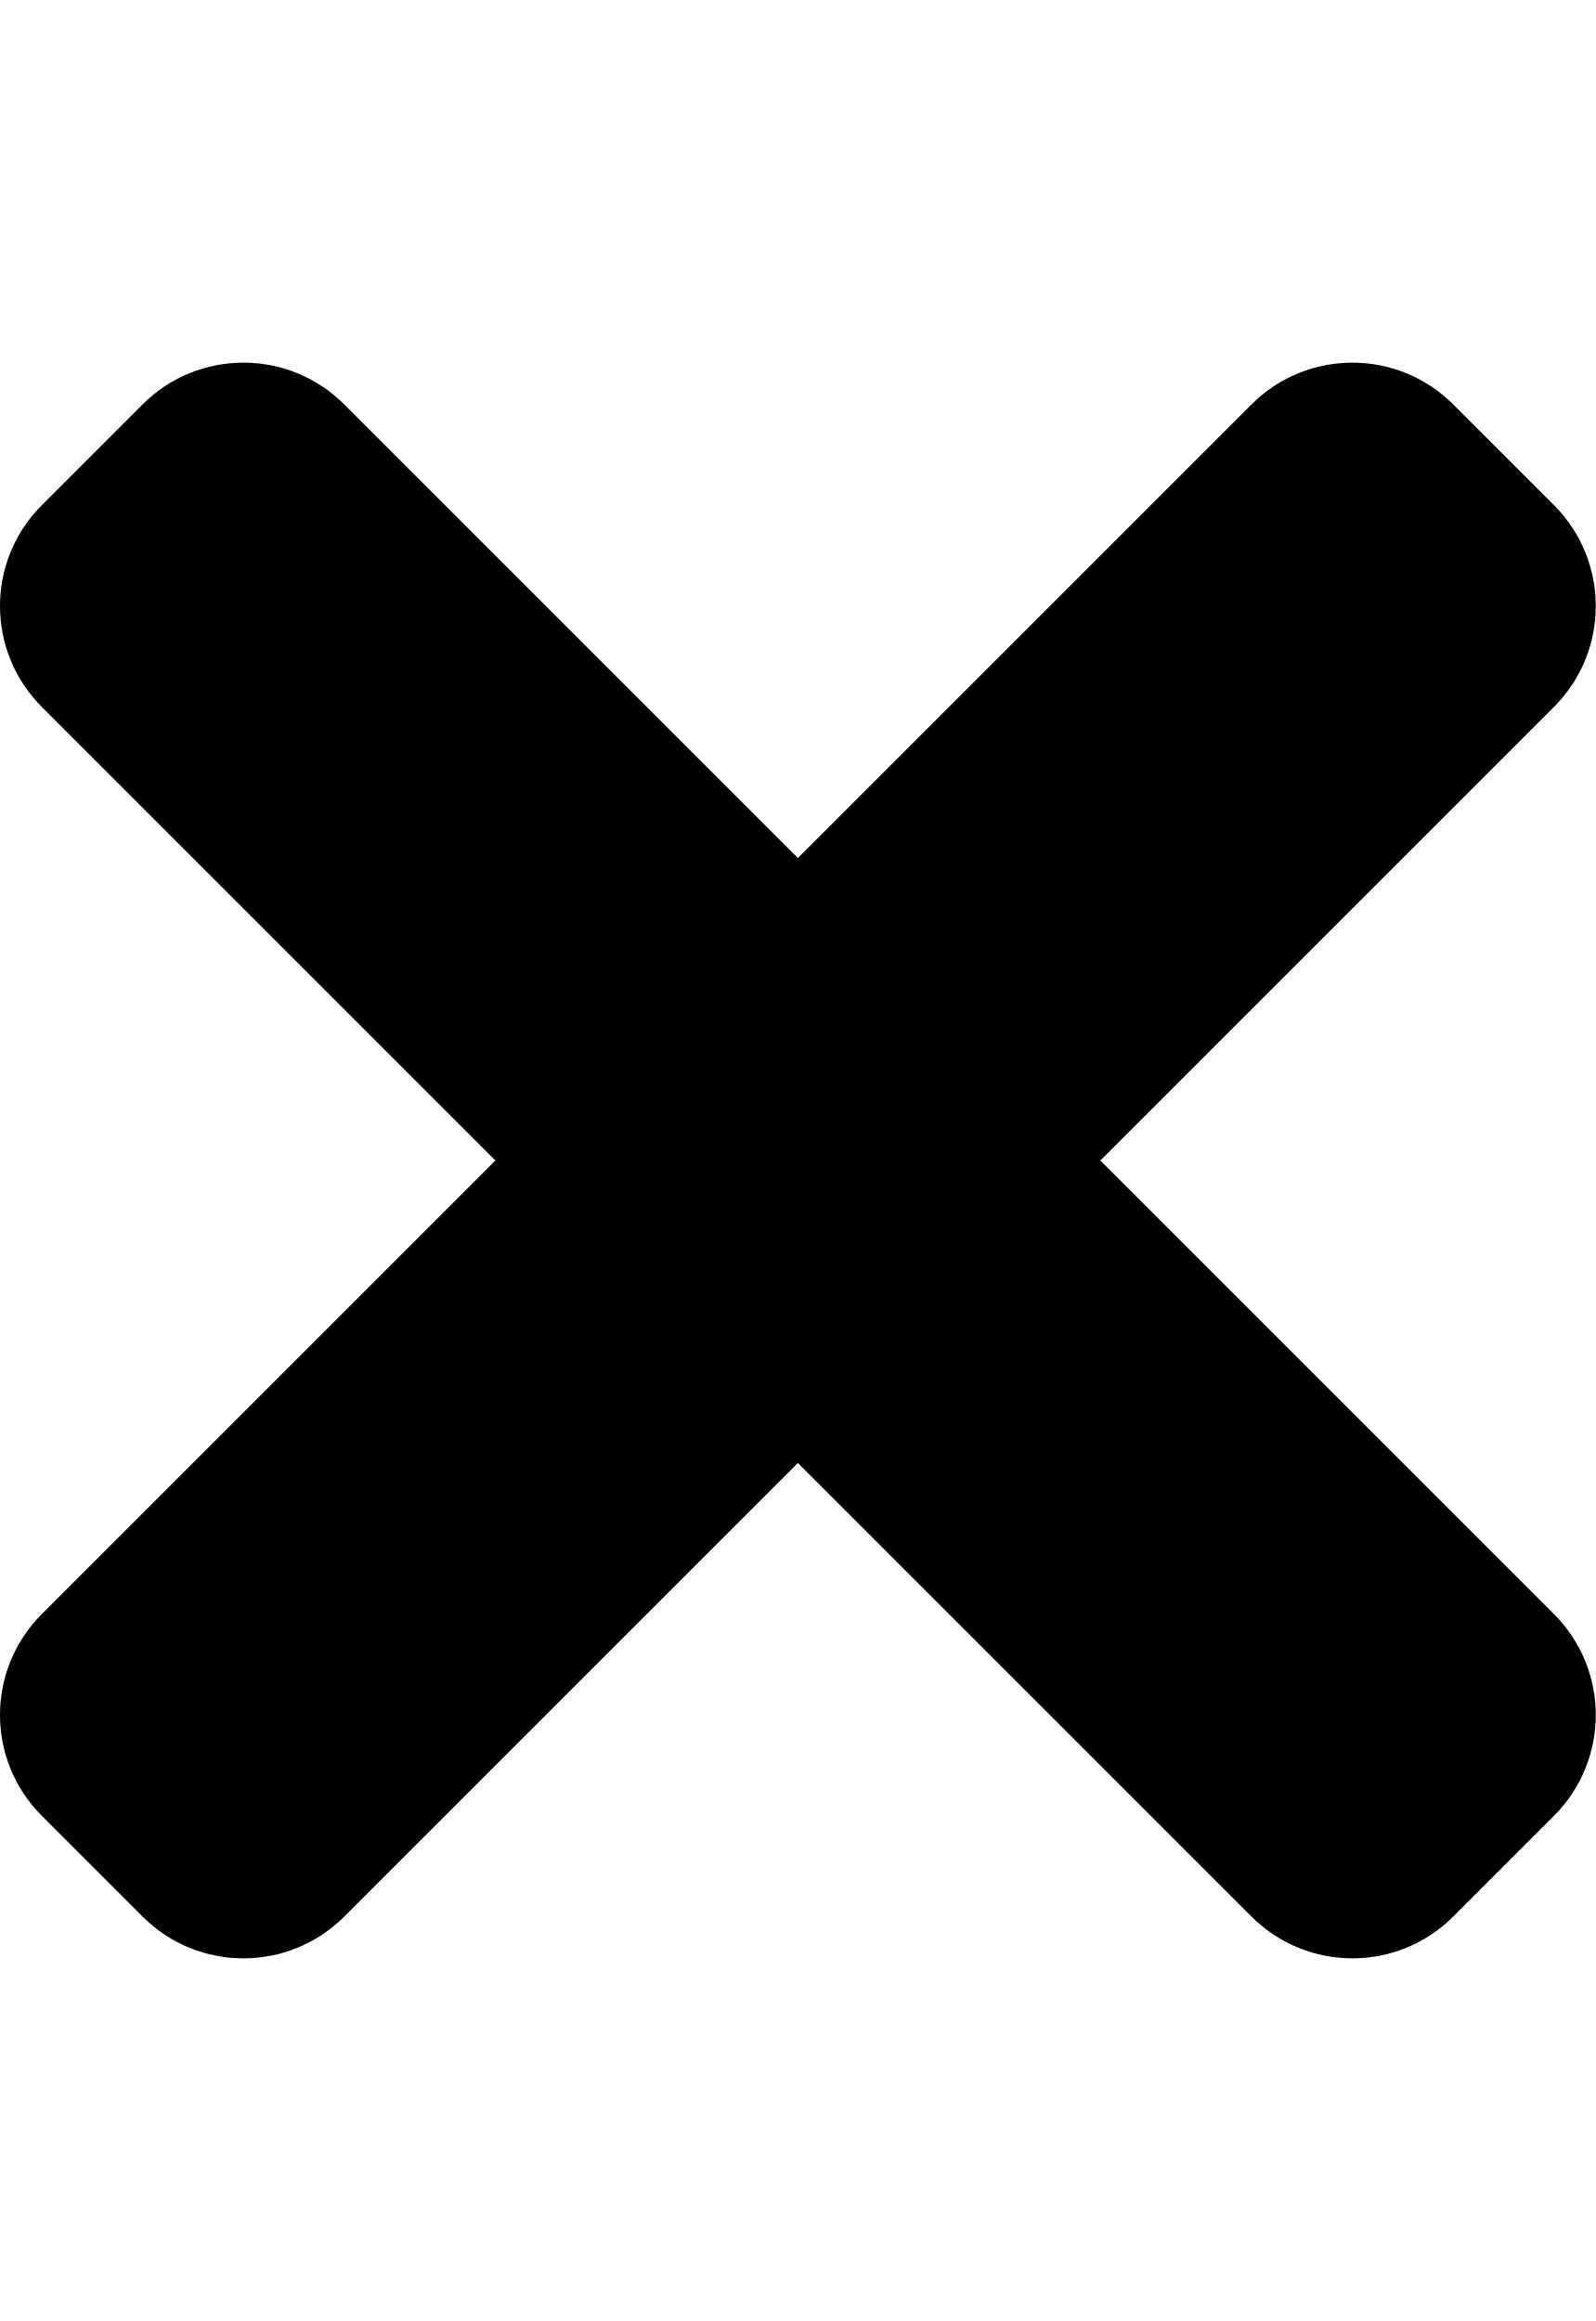
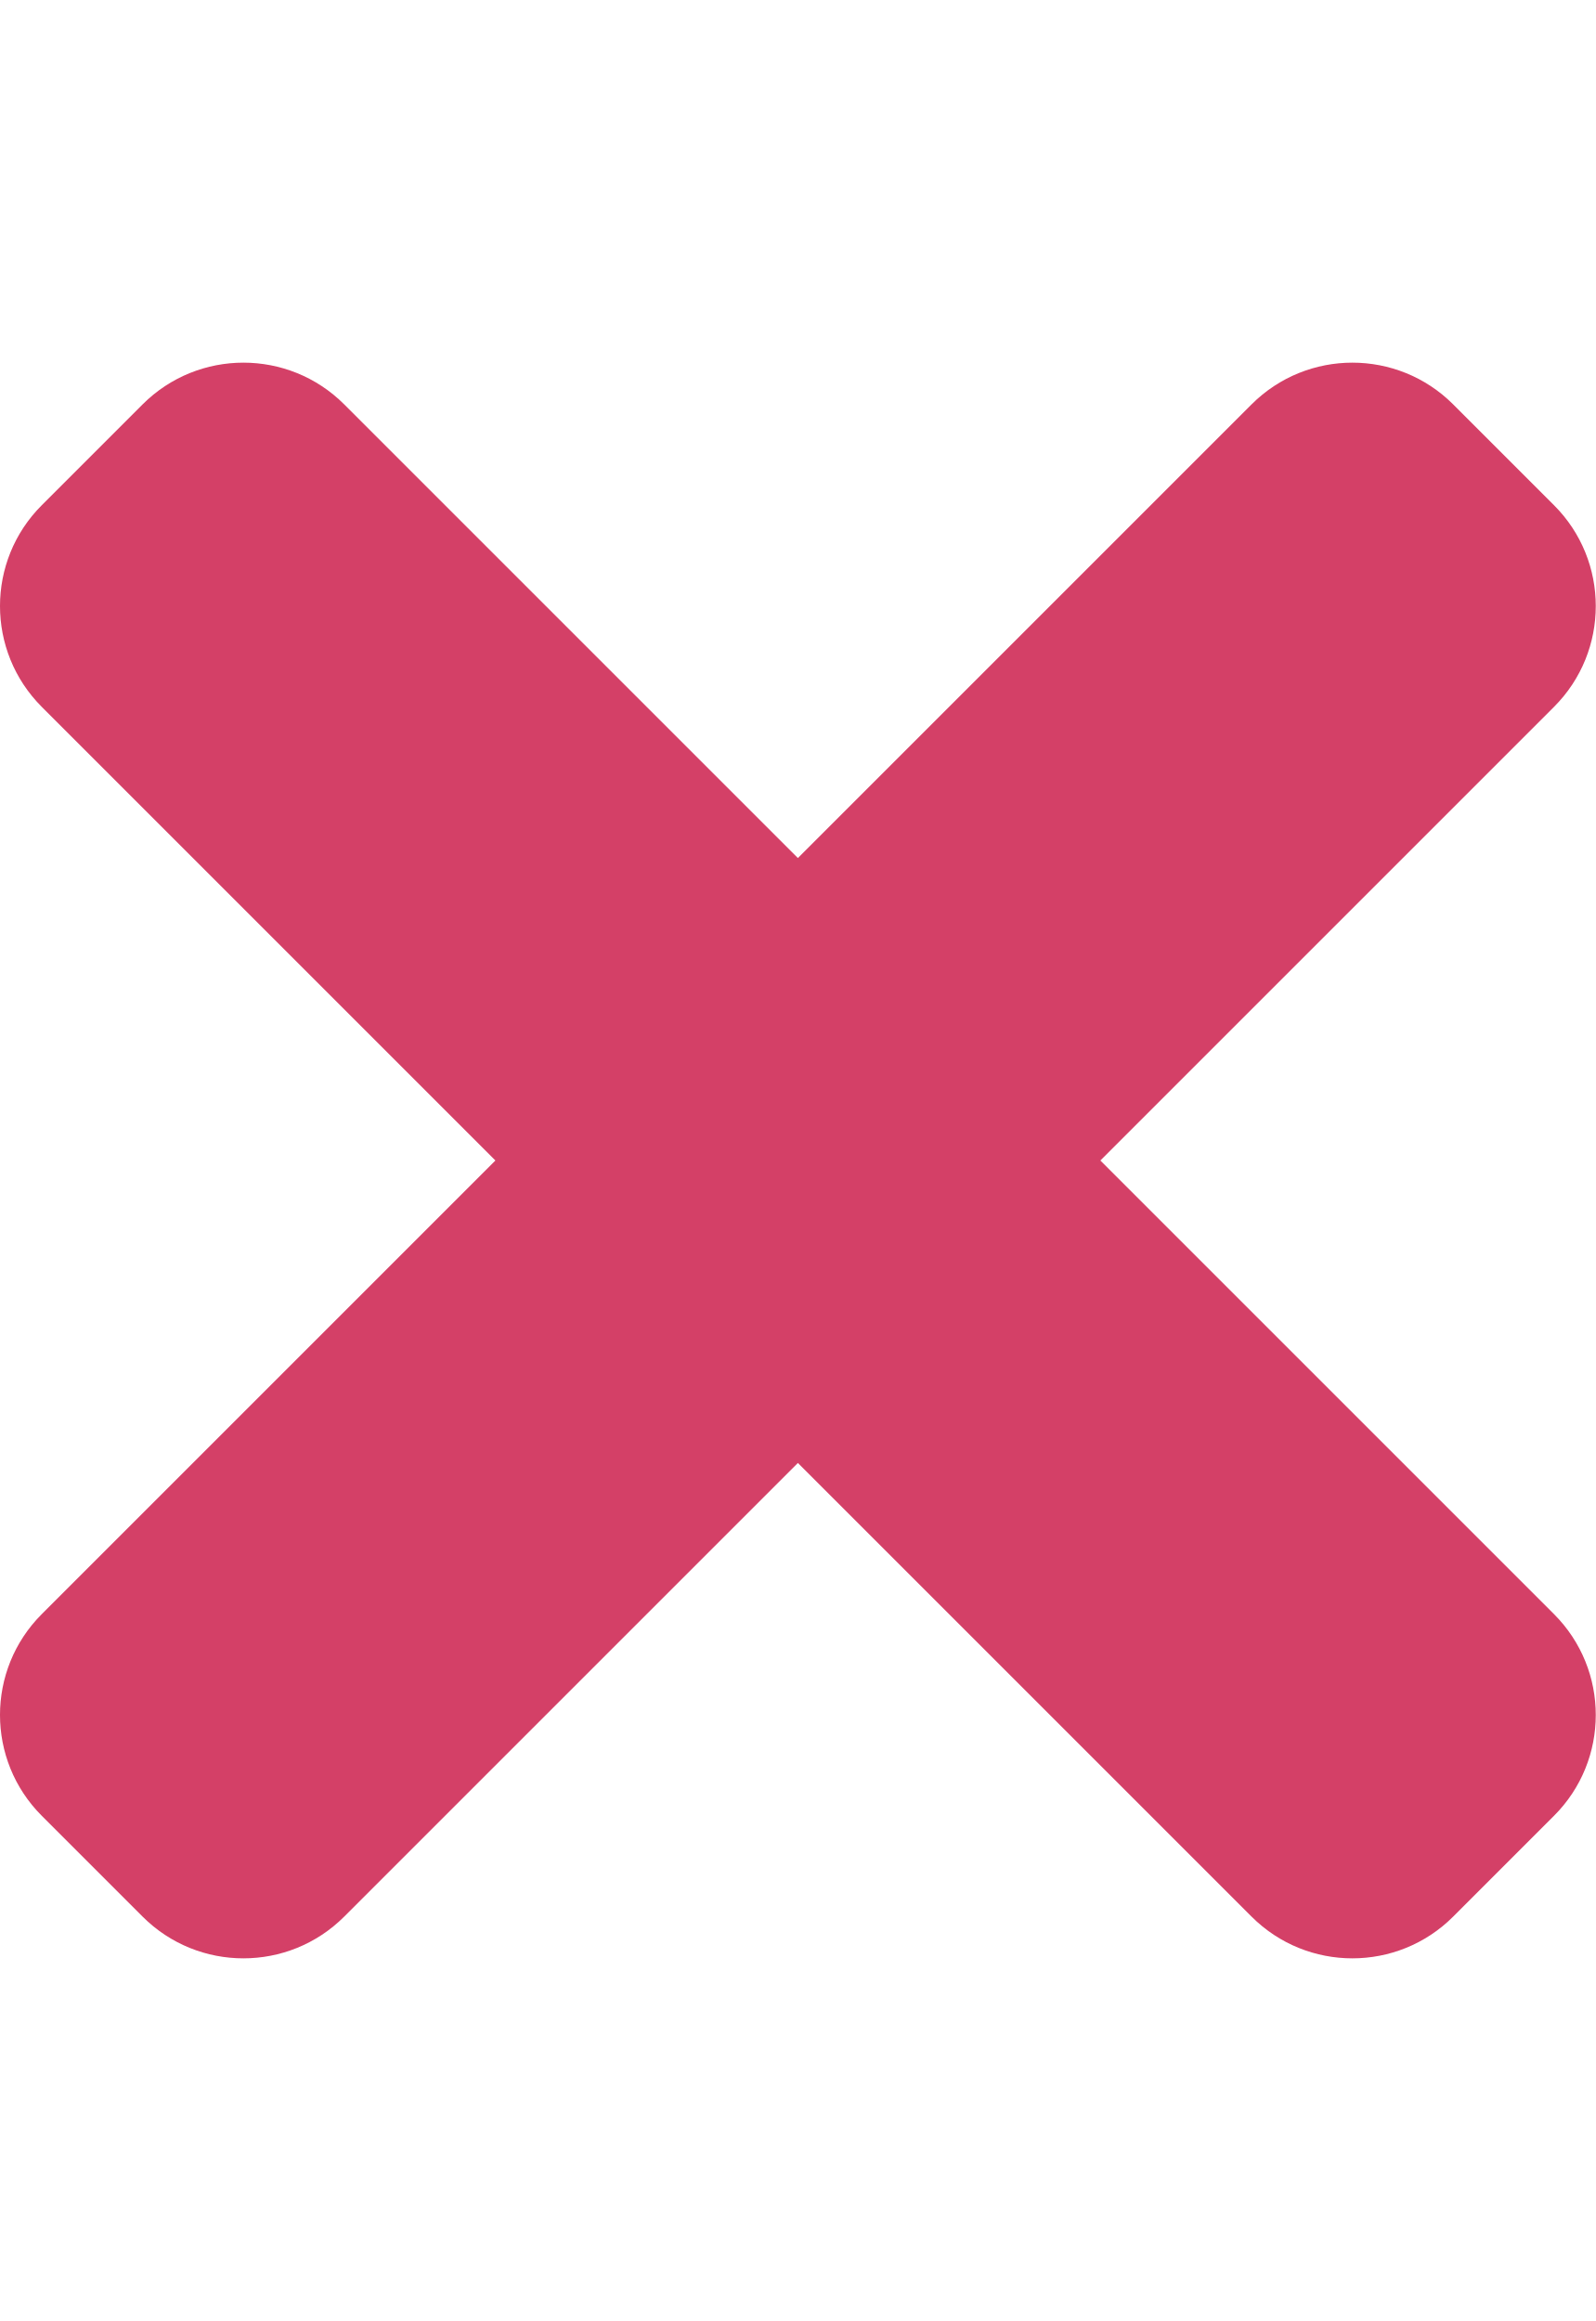
- <svg xmlns="http://www.w3.org/2000/svg" viewBox="0 0 352 512">
-   <path d="M242.72 256l100.07-100.07c12.28-12.28 12.28-32.19 0-44.48l-22.24-22.24c-12.28-12.28-32.19-12.28-44.48 0L176 189.28 75.93 89.21c-12.28-12.28-32.19-12.28-44.48 0L9.21 111.45c-12.28 12.28-12.28 32.19 0 44.48L109.28 256 9.21 356.07c-12.28 12.28-12.28 32.19 0 44.48l22.24 22.24c12.28 12.28 32.2 12.28 44.48 0L176 322.72l100.07 100.07c12.28 12.28 32.2 12.28 44.48 0l22.24-22.24c12.28-12.28 12.28-32.19 0-44.48L242.72 256z" />
+ <svg xmlns="http://www.w3.org/2000/svg" width="100%" height="100%" viewBox="0 0 352 512" version="1.1" xml:space="preserve" style="fill-rule:evenodd;clip-rule:evenodd;stroke-linejoin:round;stroke-miterlimit:2;">
+   <path d="M242.72,256L342.79,155.93C355.07,143.65 355.07,123.74 342.79,111.45L320.55,89.21C308.27,76.93 288.36,76.93 276.07,89.21L176,189.28L75.93,89.21C63.65,76.93 43.74,76.93 31.45,89.21L9.21,111.45C-3.07,123.73 -3.07,143.64 9.21,155.93L109.28,256L9.21,356.07C-3.07,368.35 -3.07,388.26 9.21,400.55L31.45,422.79C43.73,435.07 63.65,435.07 75.93,422.79L176,322.72L276.07,422.79C288.35,435.07 308.27,435.07 320.55,422.79L342.79,400.55C355.07,388.27 355.07,368.36 342.79,356.07L242.72,256Z" style="fill:rgb(212,64,103);fill-rule:nonzero;" />
</svg>
